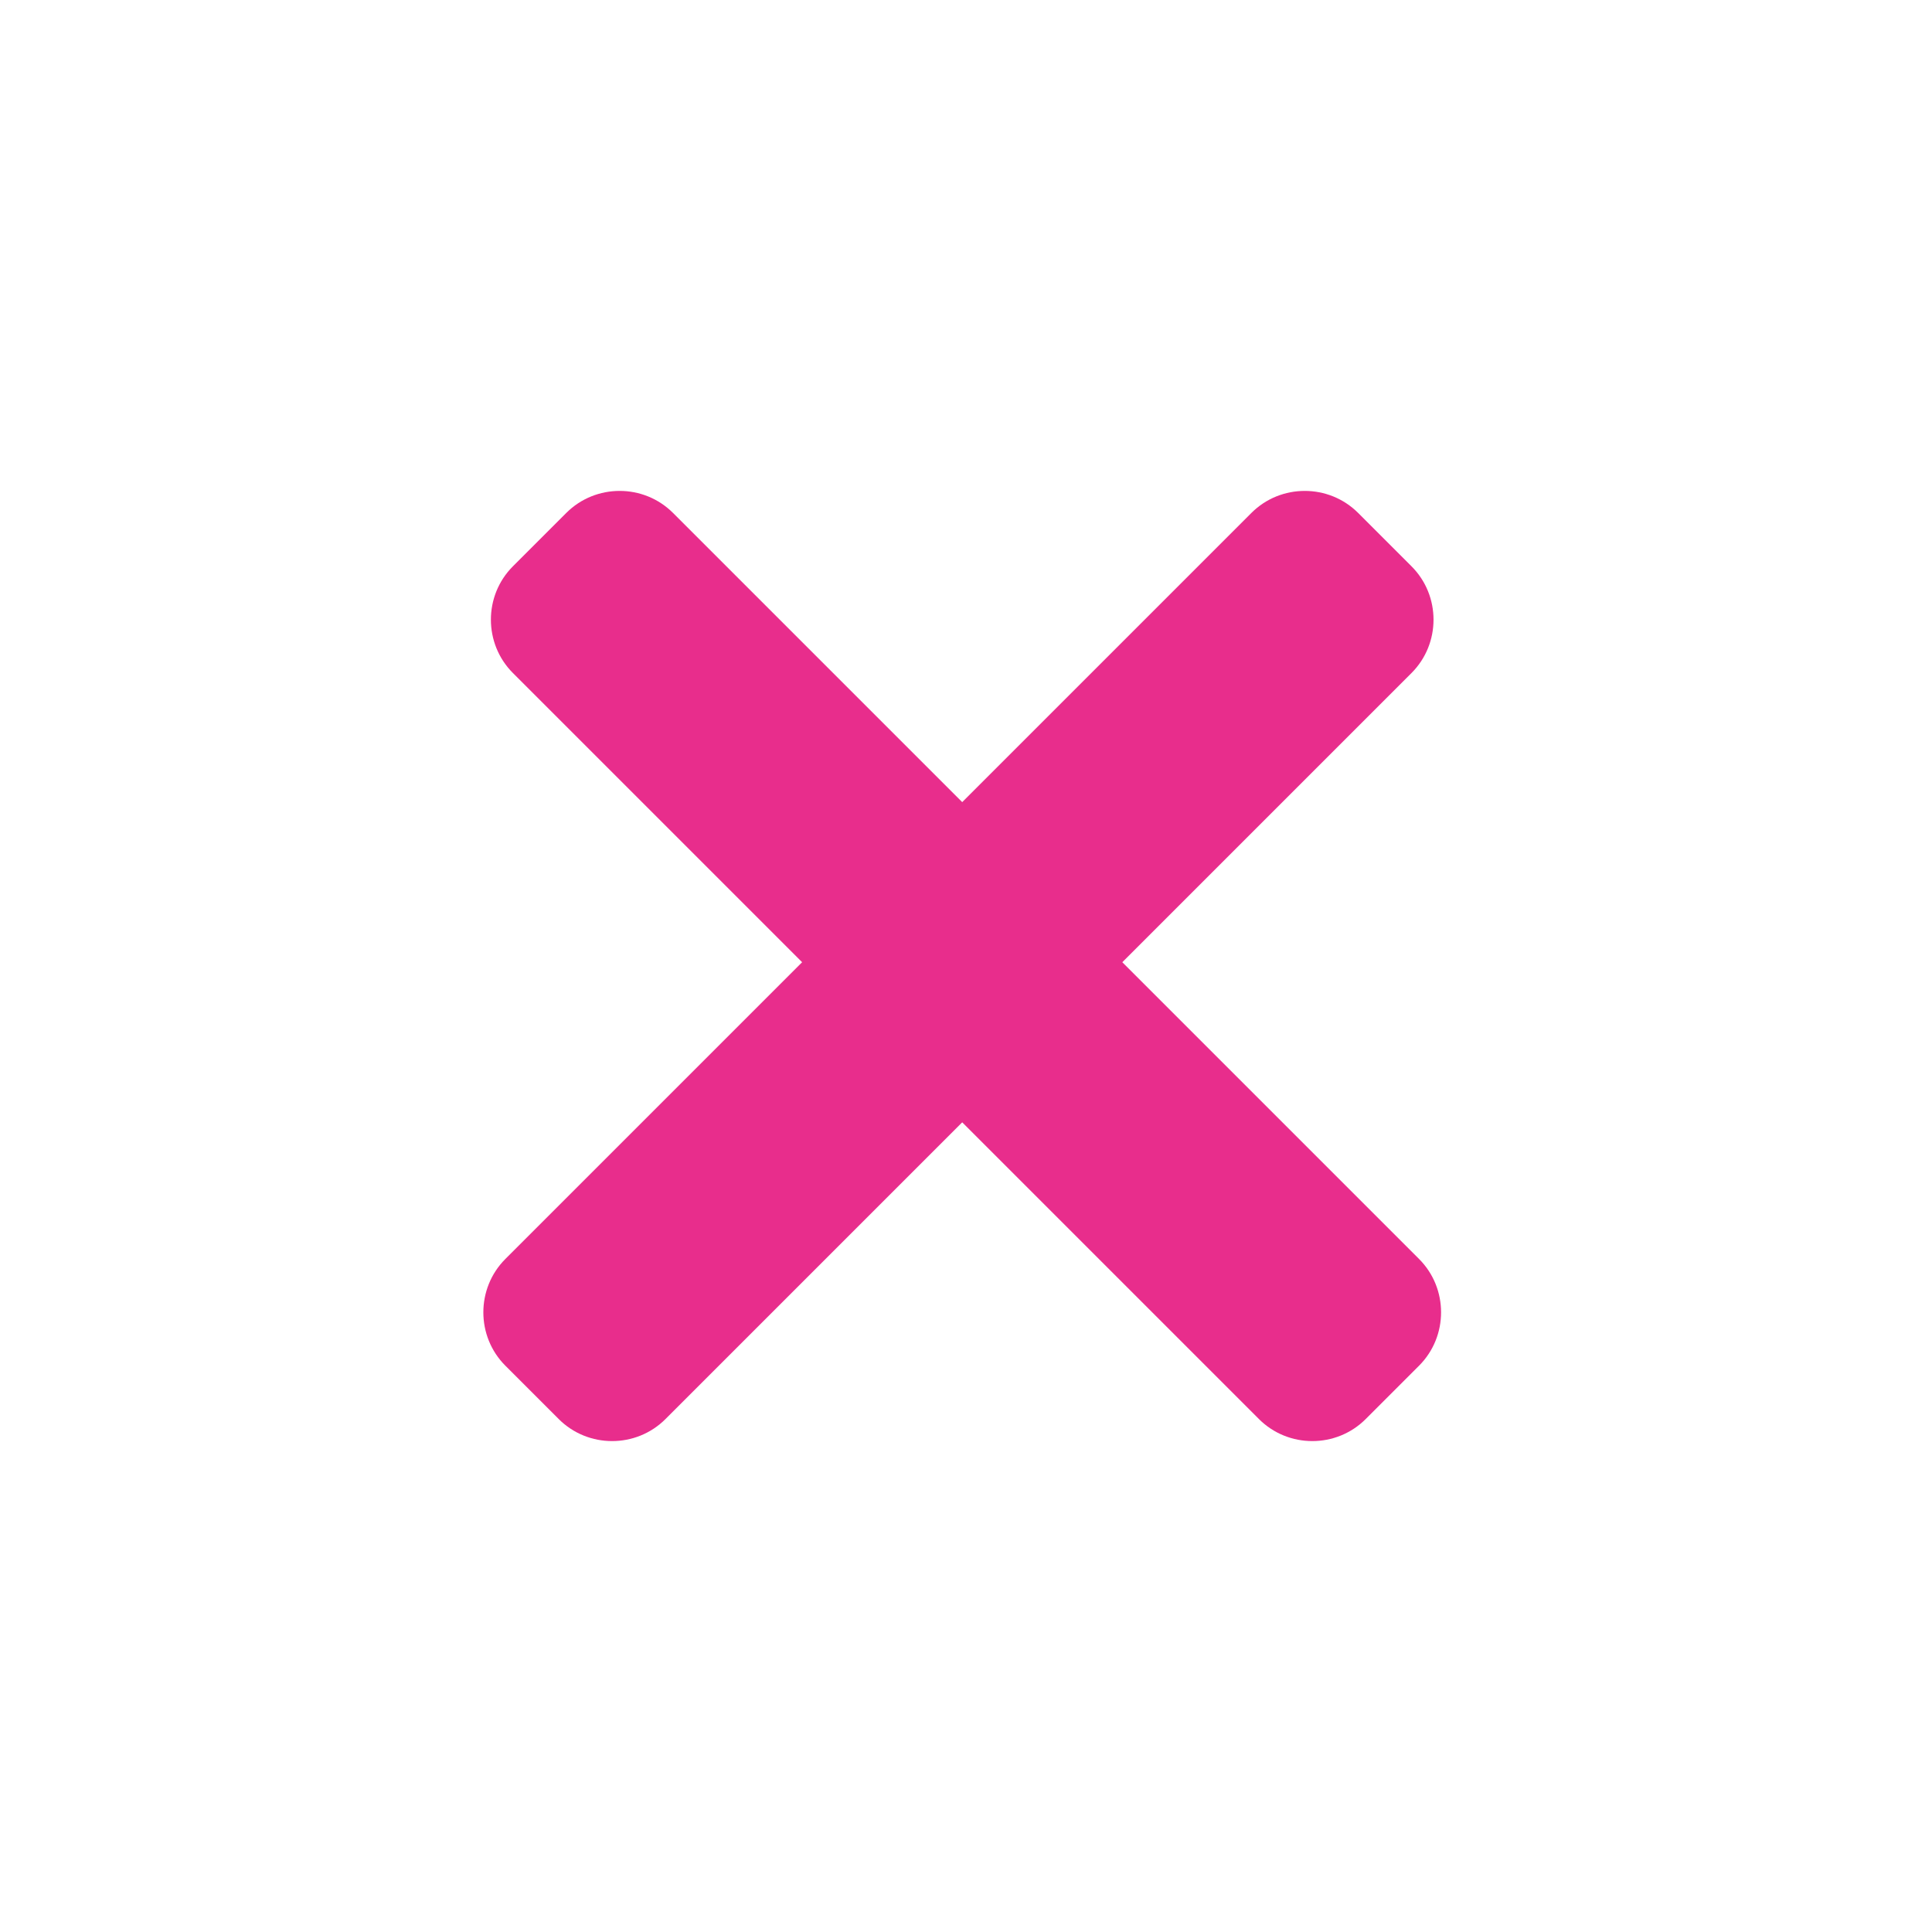
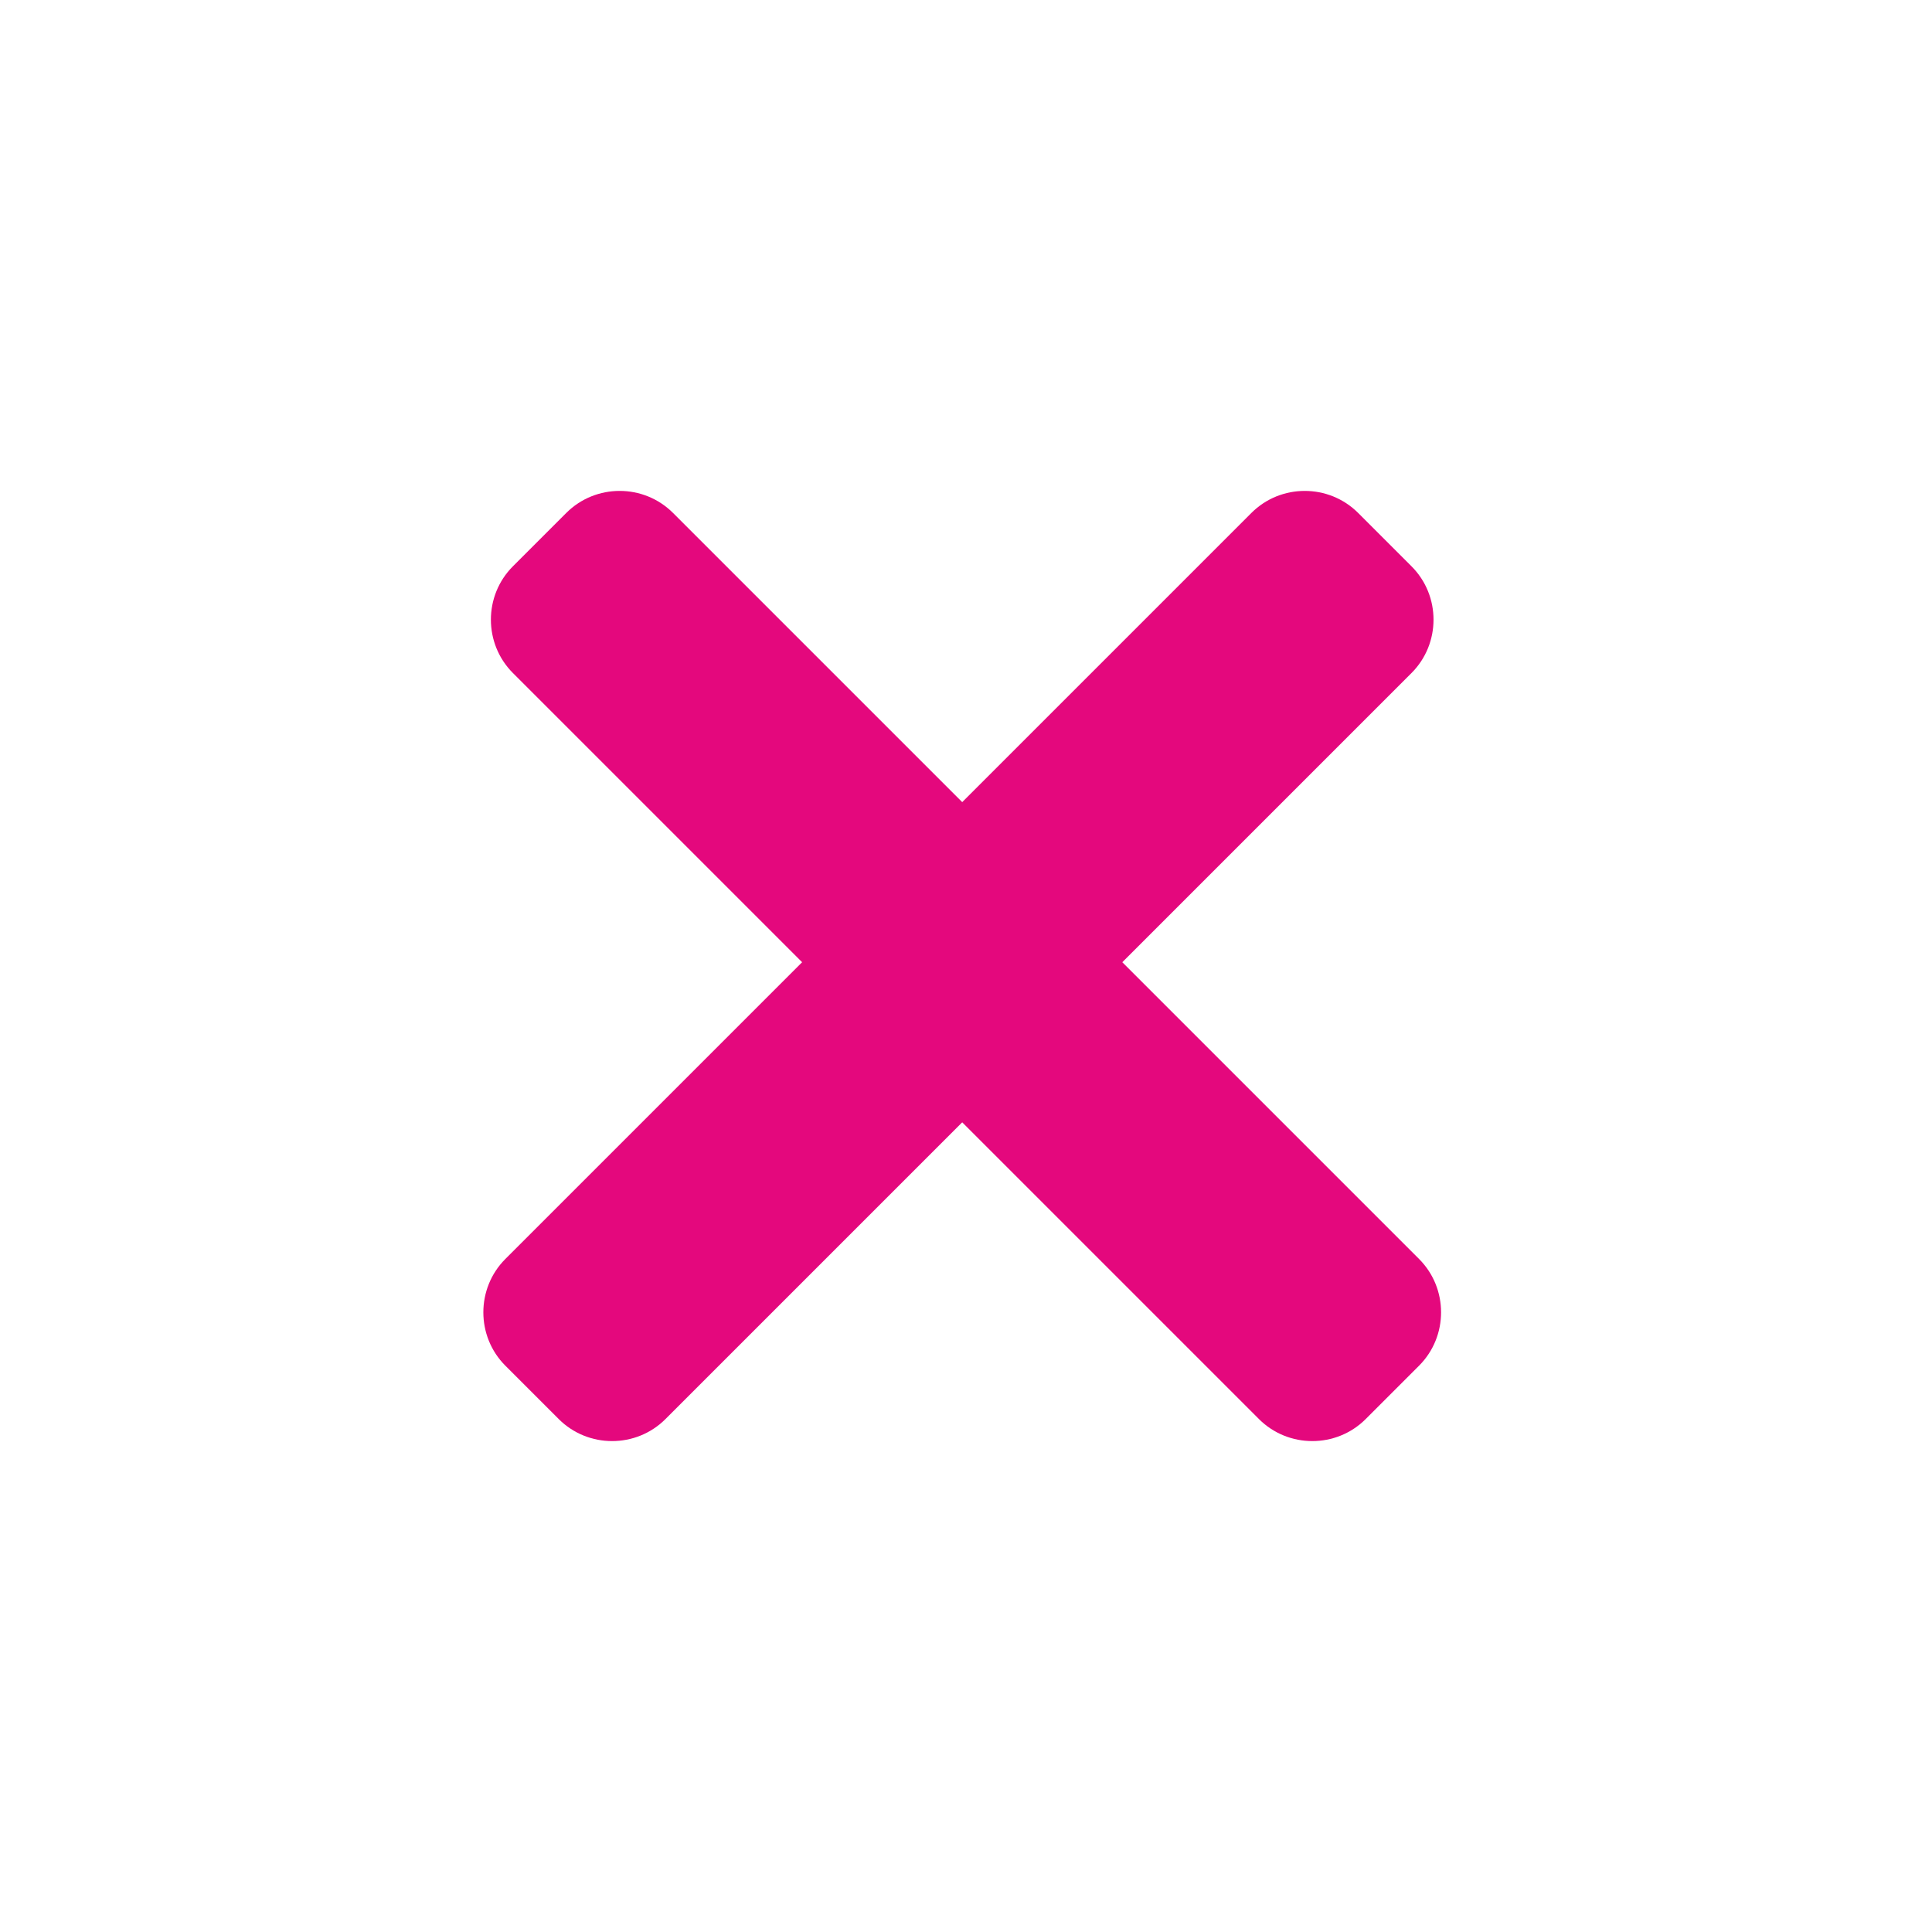
<svg xmlns="http://www.w3.org/2000/svg" version="1.1" id="Laag_1" x="0px" y="0px" width="128px" height="128px" viewBox="0 0 128 128" enable-background="new 0 0 128 128" xml:space="preserve">
-   <path fill="#E82D8C" d="M94.016,83.41l-19.66-19.66l19.16-19.16c1.945-1.945,1.945-5.127,0-7.071l-3.536-3.536  c-1.945-1.945-5.127-1.945-7.071,0l-19.16,19.16l-19.16-19.16c-1.945-1.945-5.127-1.945-7.071,0l-3.536,3.536  c-1.945,1.945-1.945,5.126,0,7.071l19.16,19.16l-19.66,19.66c-1.945,1.945-1.945,5.127,0,7.071l3.536,3.536  c1.945,1.945,5.127,1.945,7.071,0l19.66-19.66l19.66,19.66c1.945,1.945,5.127,1.945,7.071,0l3.536-3.536  C95.961,88.536,95.961,85.354,94.016,83.41z" />
+   <path fill="#E4087D" d="M94.016,83.41l-19.66-19.66l19.16-19.16c1.945-1.945,1.945-5.127,0-7.071l-3.536-3.536  c-1.945-1.945-5.127-1.945-7.071,0l-19.16,19.16l-19.16-19.16c-1.945-1.945-5.127-1.945-7.071,0l-3.536,3.536  c-1.945,1.945-1.945,5.126,0,7.071l19.16,19.16l-19.66,19.66c-1.945,1.945-1.945,5.127,0,7.071l3.536,3.536  c1.945,1.945,5.127,1.945,7.071,0l19.66-19.66l19.66,19.66c1.945,1.945,5.127,1.945,7.071,0l3.536-3.536  C95.961,88.536,95.961,85.354,94.016,83.41z" />
</svg>
